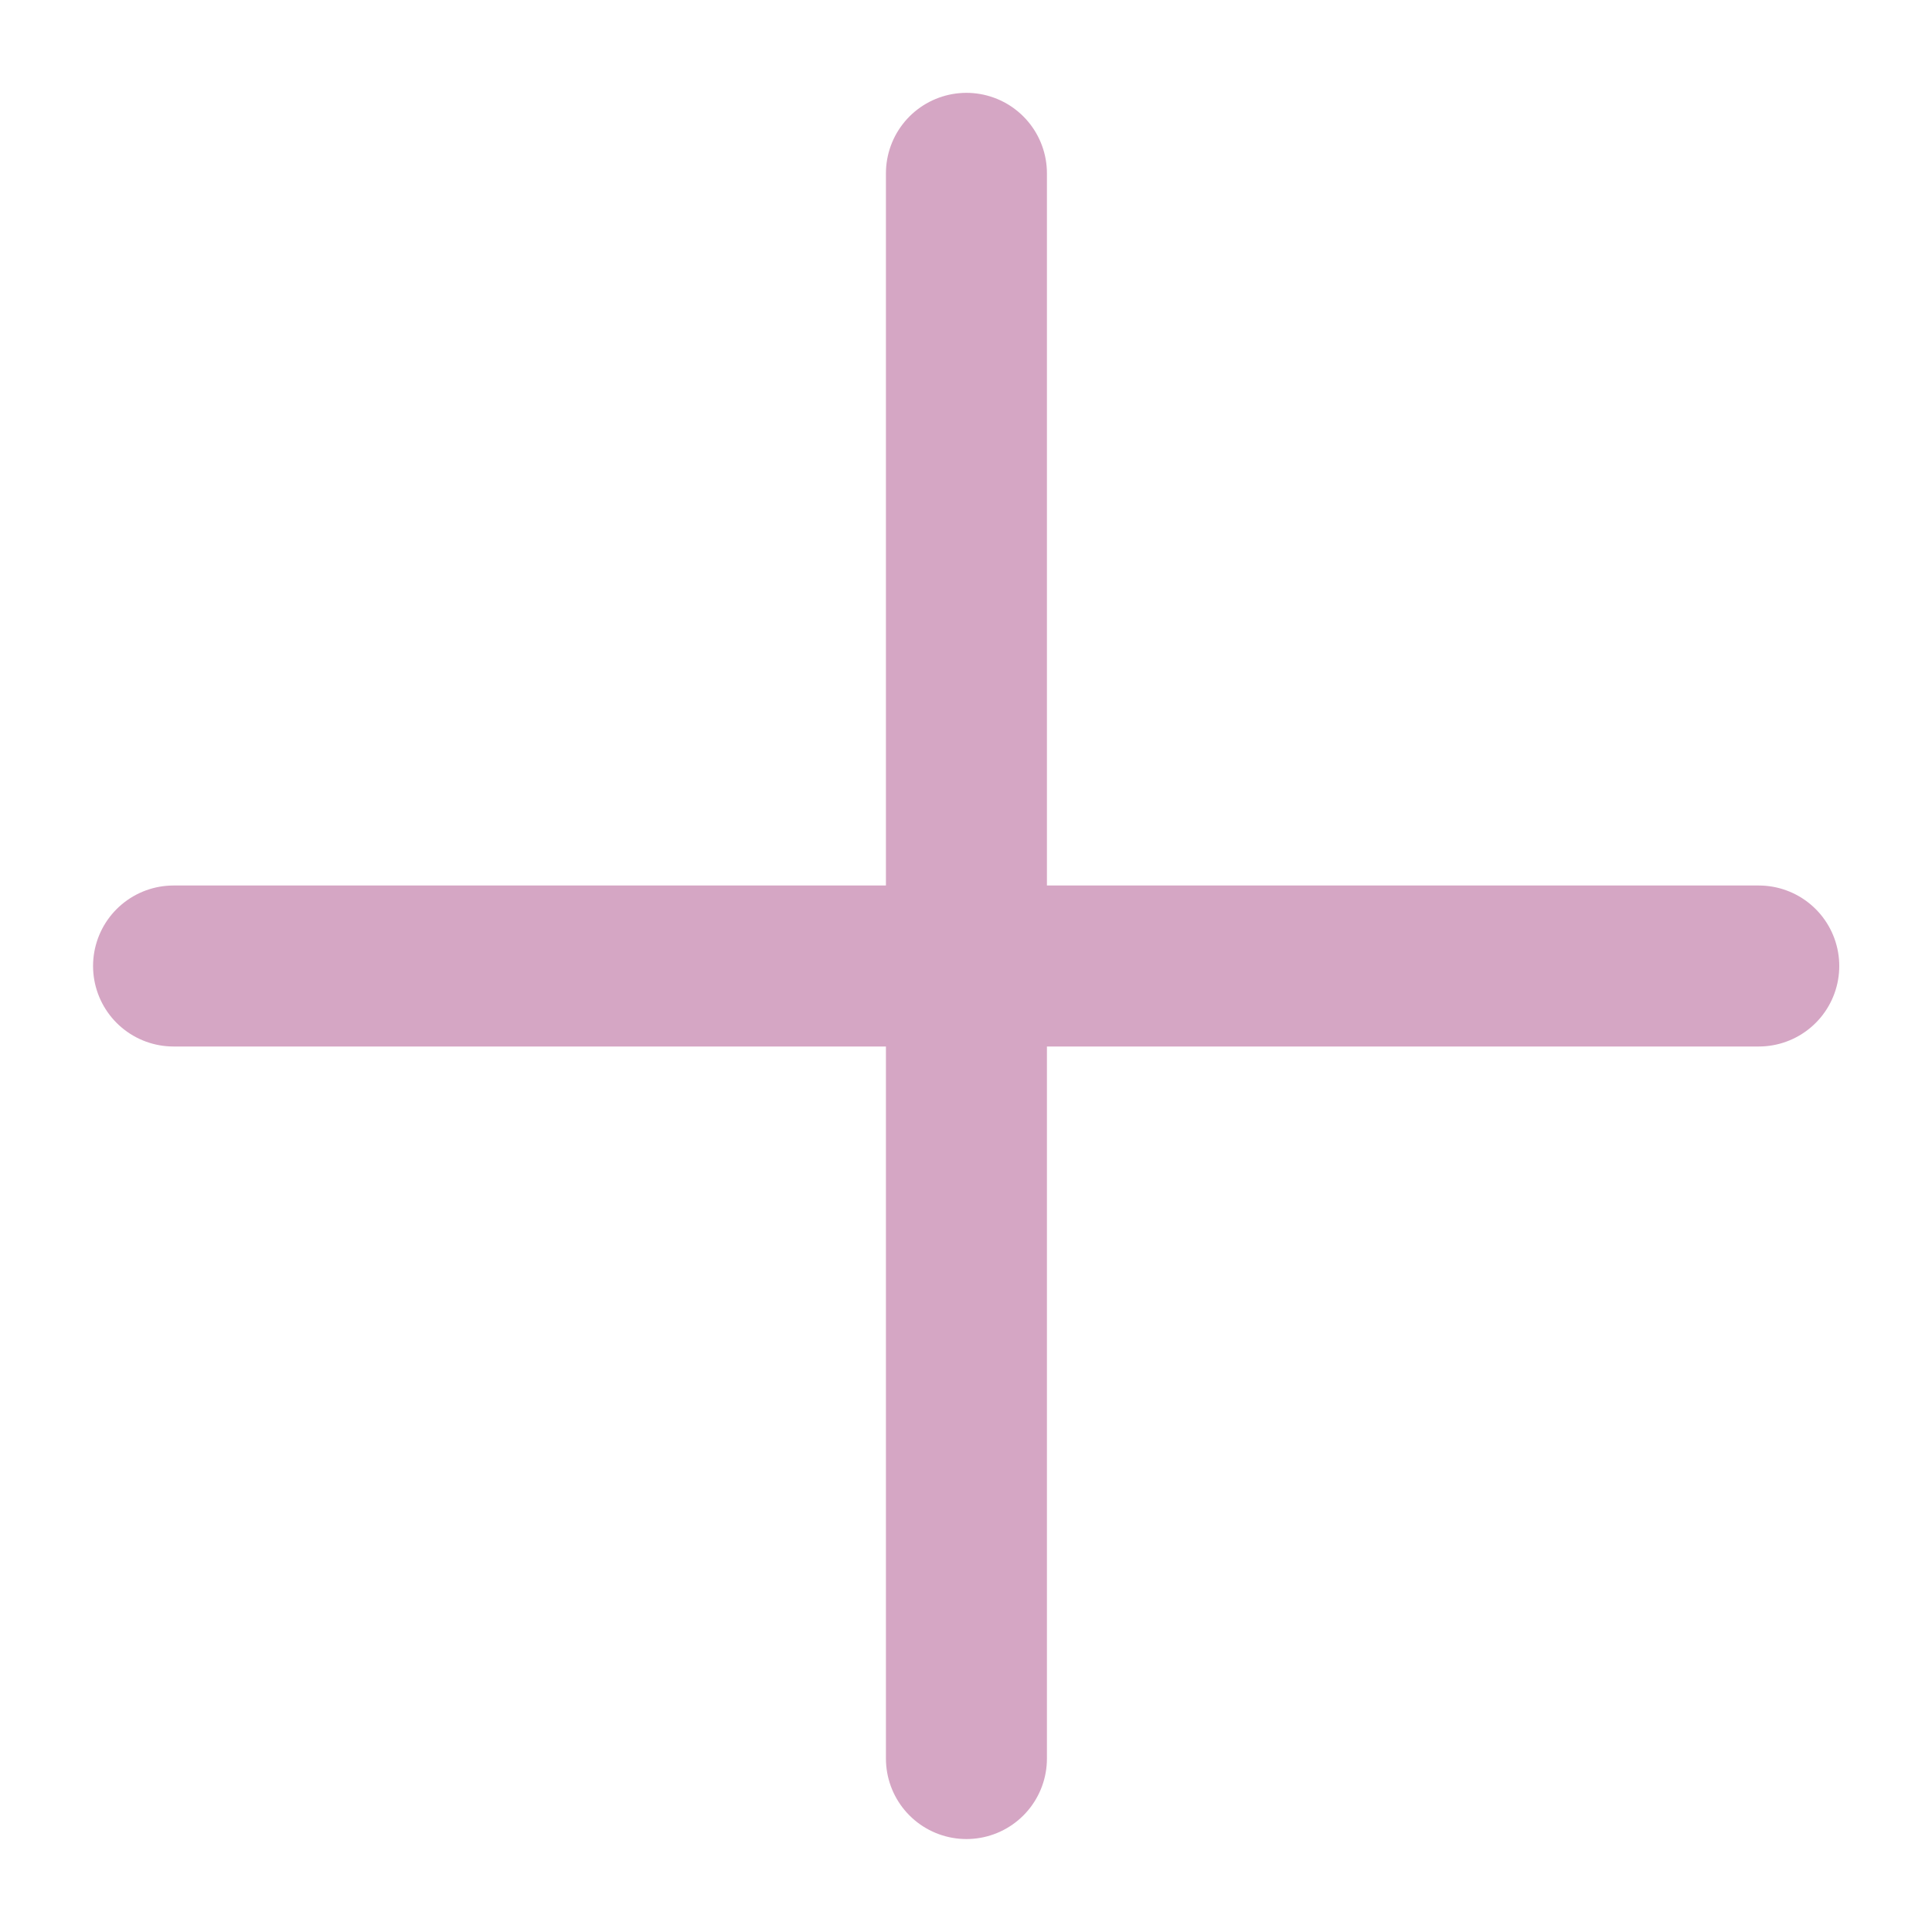
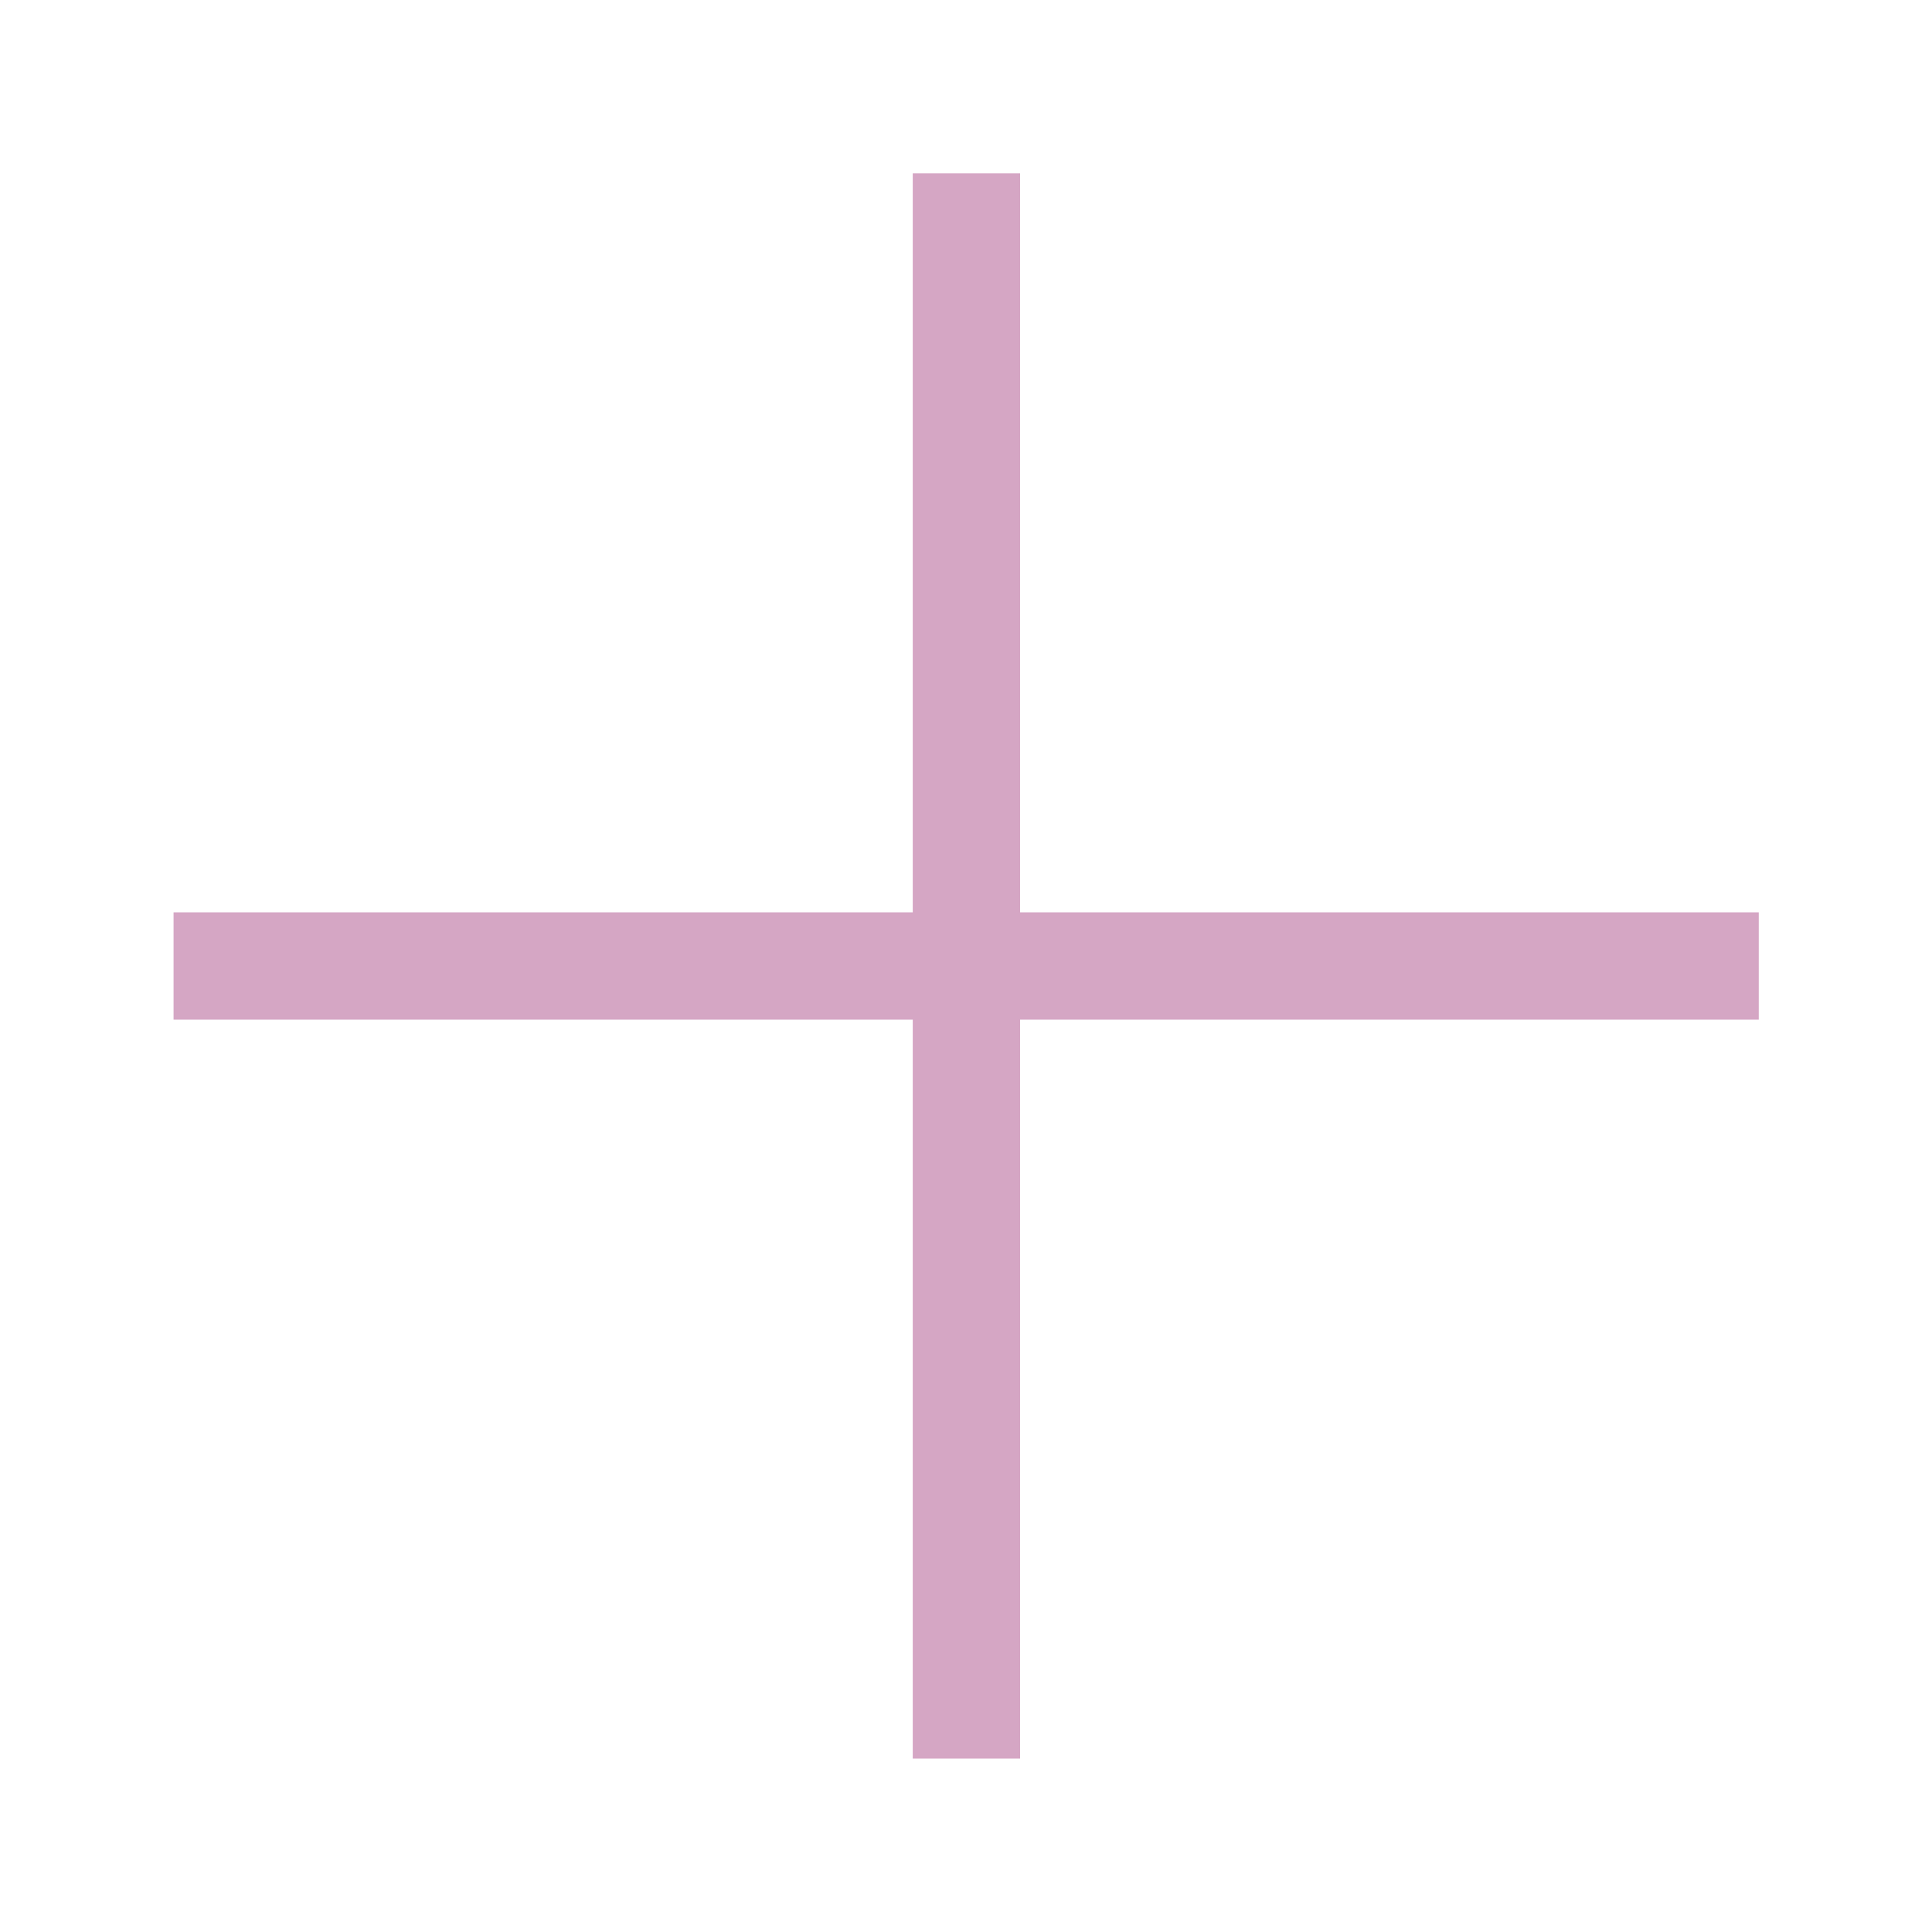
<svg xmlns="http://www.w3.org/2000/svg" width="18" height="18" viewBox="0 0 18 18" fill="none">
-   <path d="M9.004 1.615V16.384" stroke="#D5A6C4" stroke-width="1.5" stroke-linecap="round" stroke-linejoin="round" />
-   <path d="M1.617 9H16.386" stroke="#D5A6C4" stroke-width="1.5" stroke-linecap="round" stroke-linejoin="round" />
+   <path d="M9.004 1.615V16.384" stroke="#D5A6C4" strokeWidth="1.5" strokeLinecap="round" strokeLinejoin="round" />
+   <path d="M1.617 9H16.386" stroke="#D5A6C4" strokeWidth="1.5" strokeLinecap="round" strokeLinejoin="round" />
</svg>
